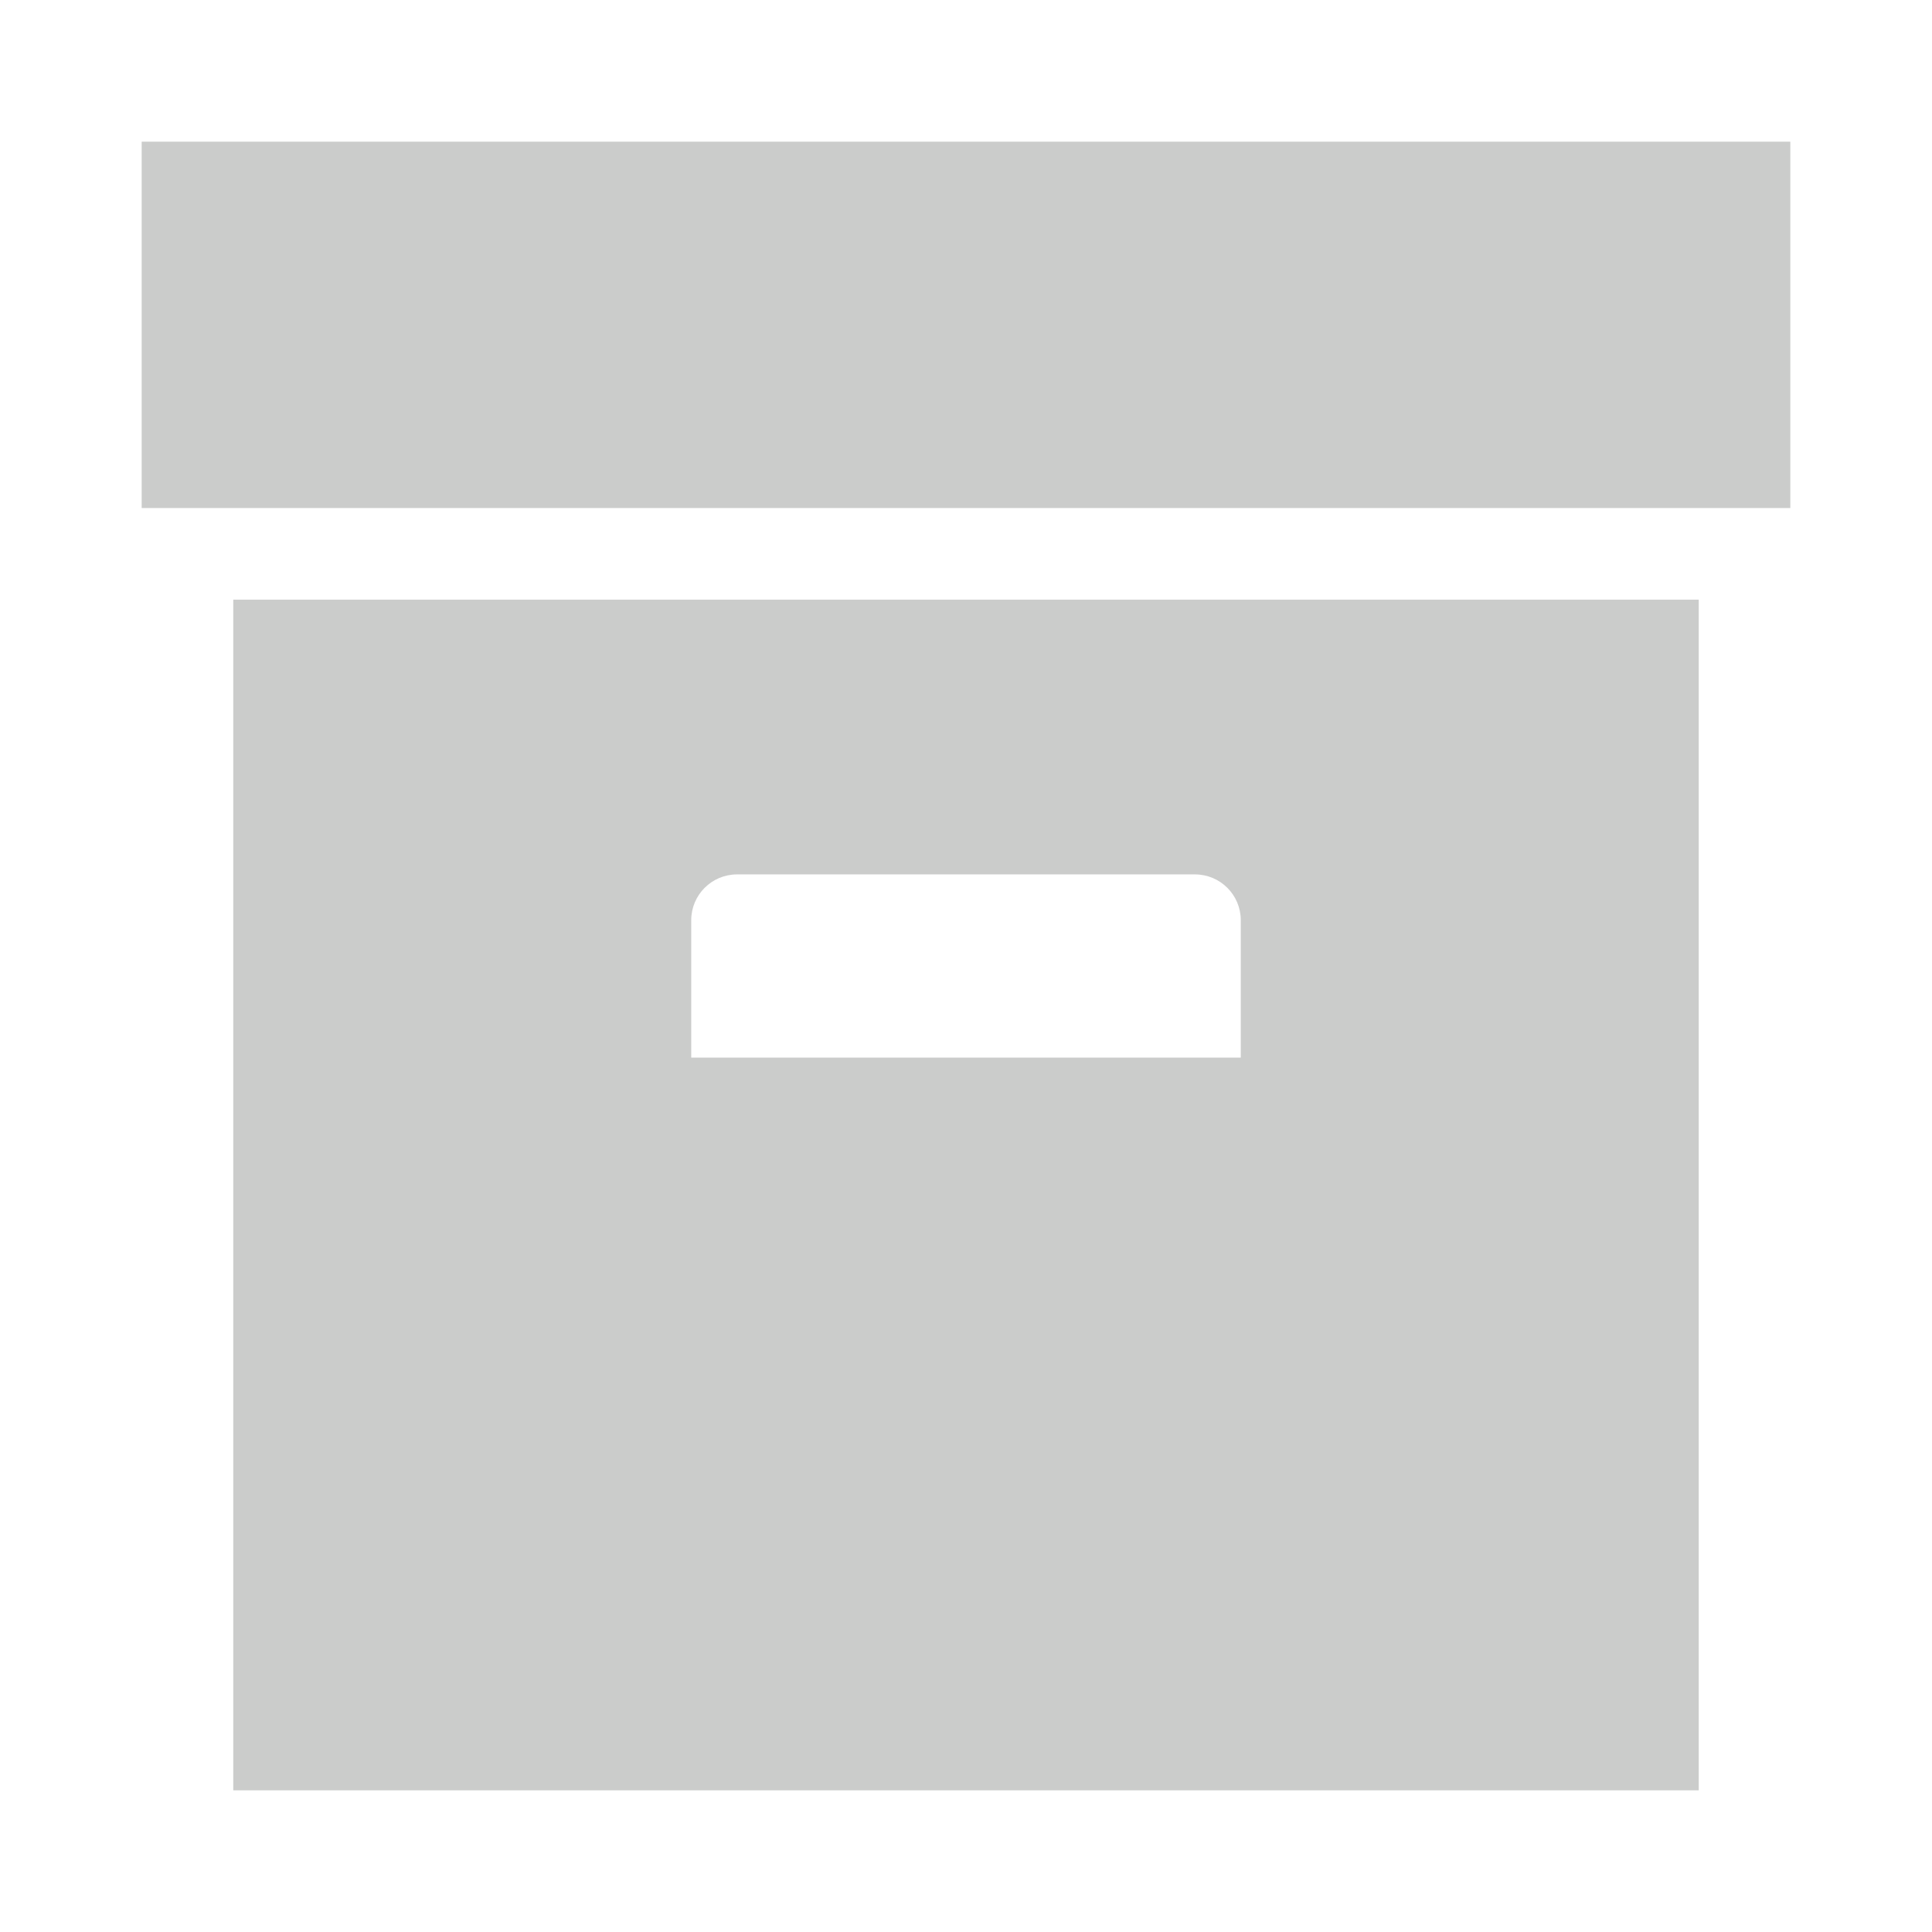
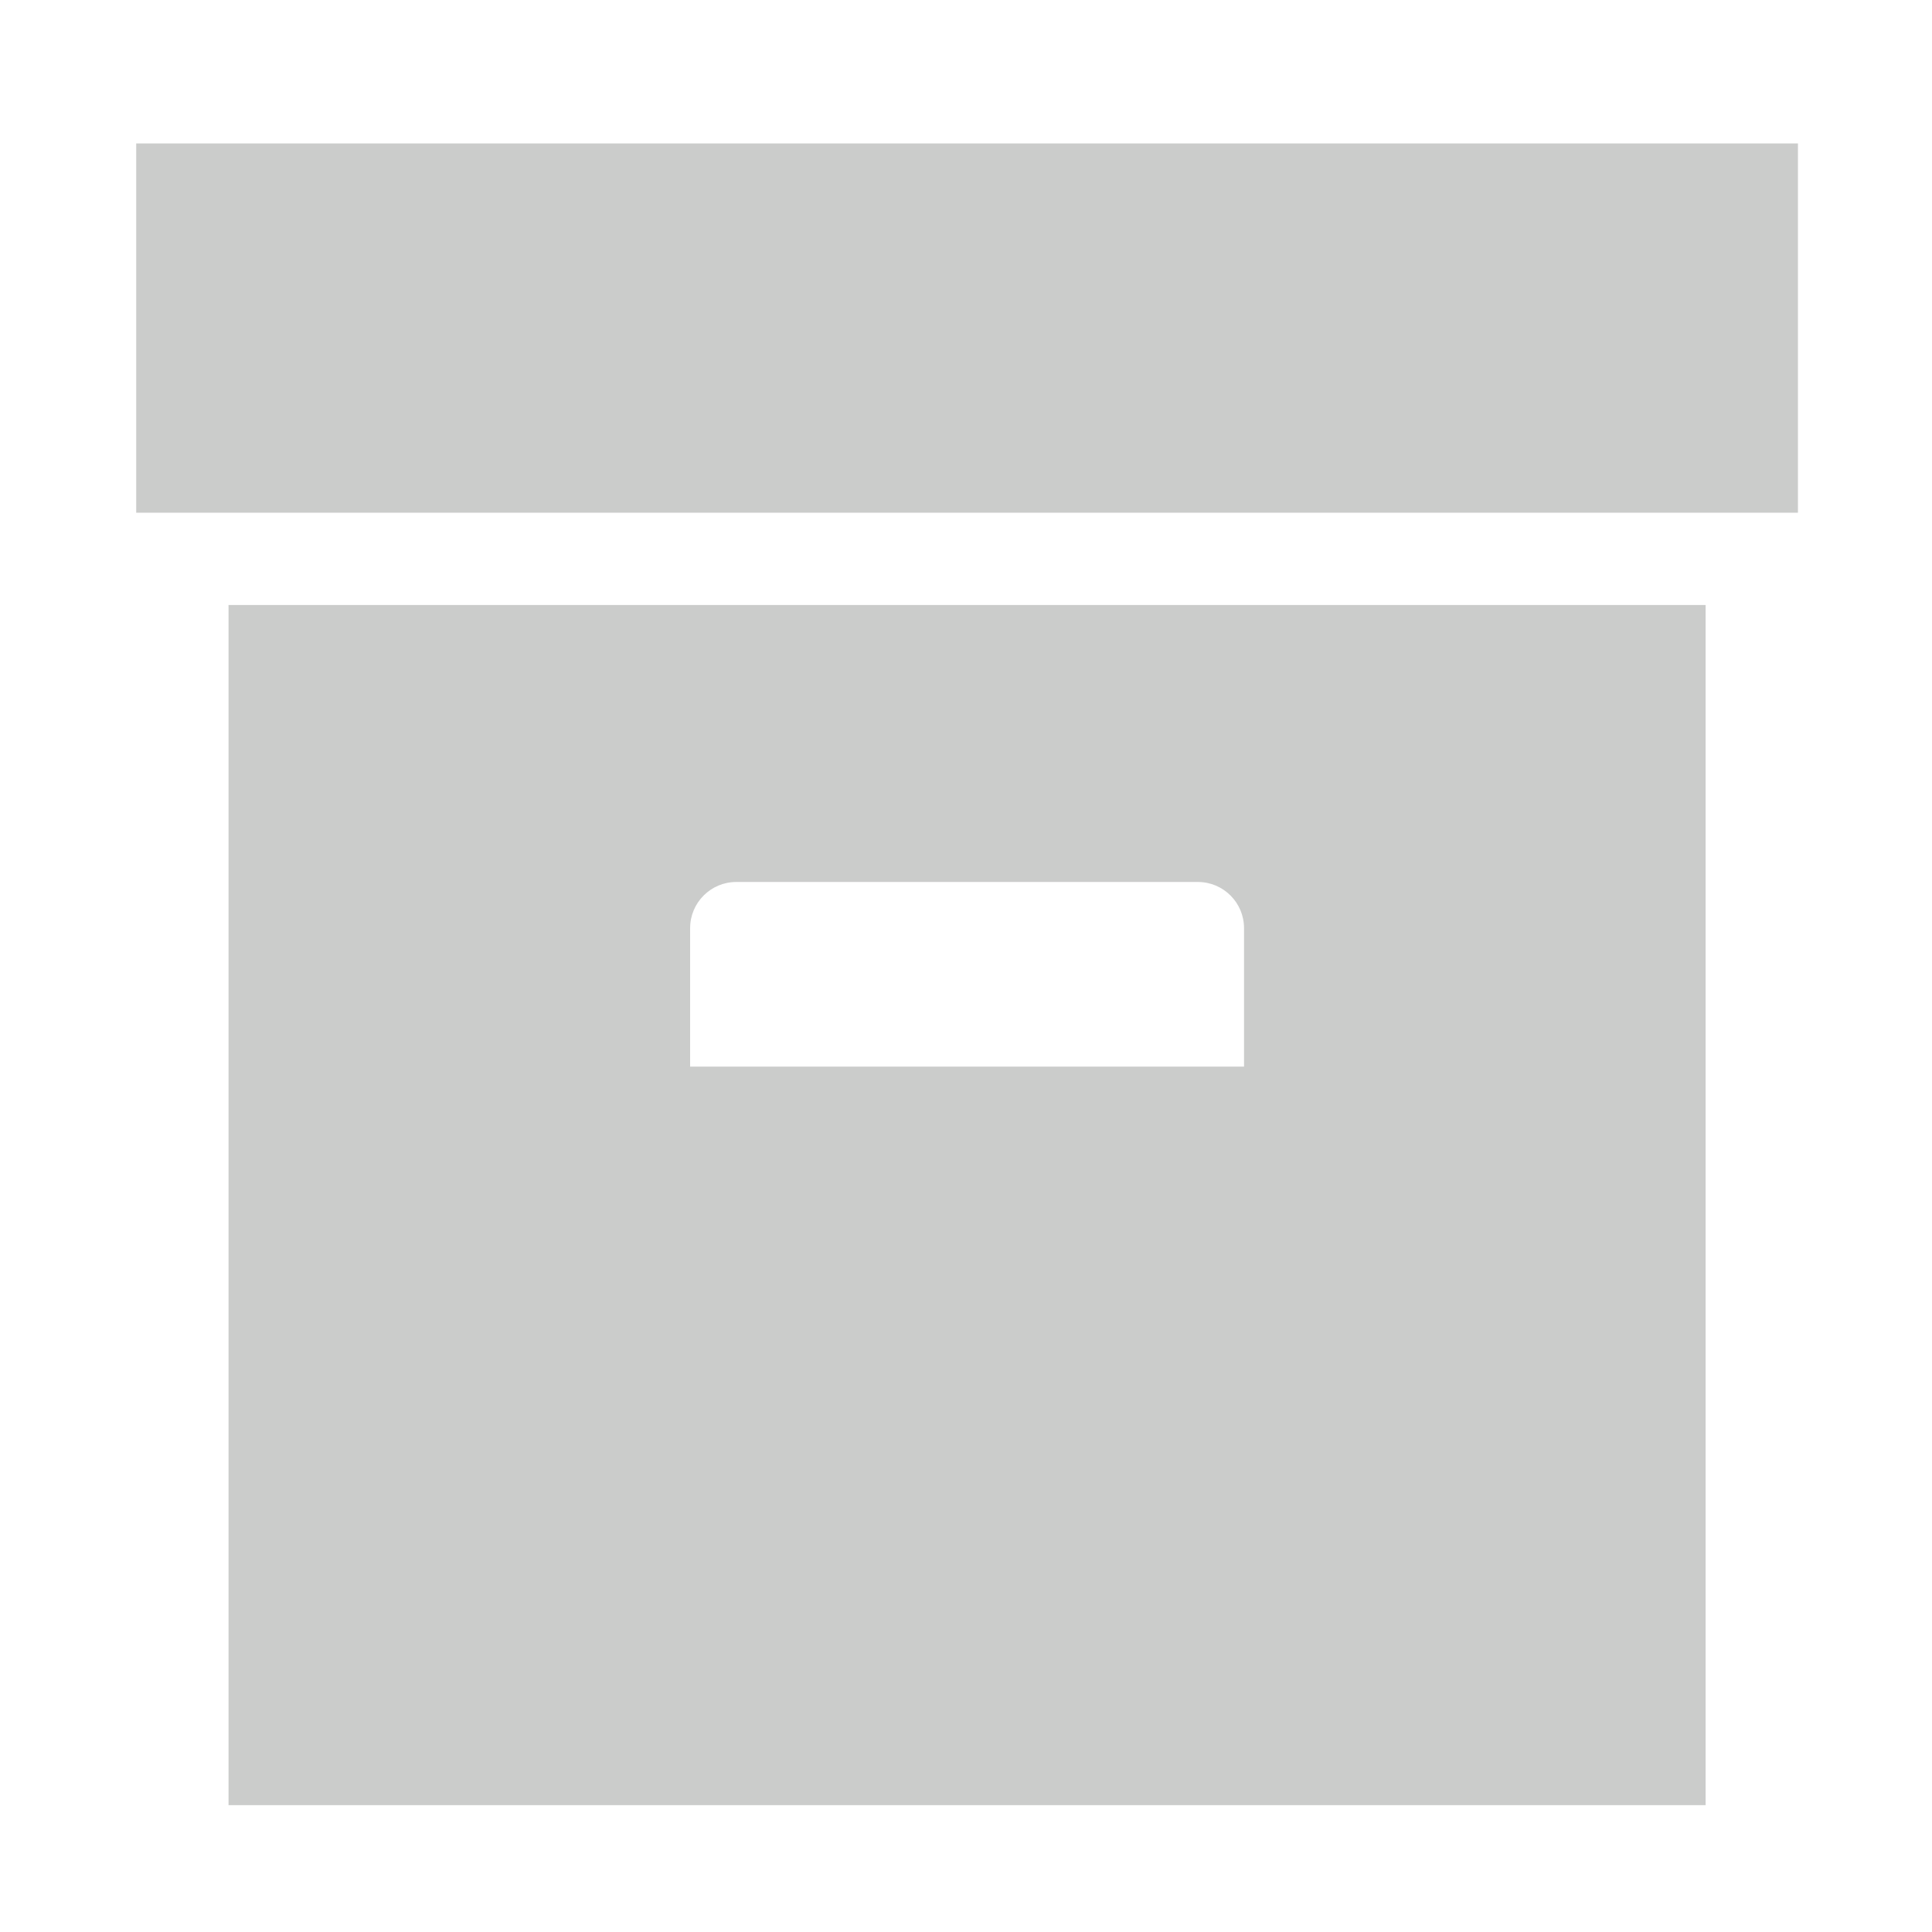
- <svg xmlns="http://www.w3.org/2000/svg" version="1.1" viewBox="0 0 900 900" xml:space="preserve">
-   <g>
-     <g>
-       <g>
-         <path d="M66 66h768v170.667h-768v-170.667zM108.667 279.333h682.667v554.667h-682.667v-554.667zM343.333 407.333c-11.776 0-21.333 9.557-21.333 21.333v64h256v-64c0-11.776-9.557-21.333-21.333-21.333h-213.333z" data-original="#000000" class="active-path" data-old_color="#000000" fill="#cbcccb" />
-       </g>
-     </g>
-   </g>
+ <svg xmlns="http://www.w3.org/2000/svg" version="1.1" width="1024" height="1024" viewBox="0 0 1024 1024">
+   <path fill="#cbcccb" d="M72.195 76.021h880.751v195.726h-880.751v-195.726zM121.127 320.671h782.888v636.101h-782.888v-636.101zM390.245 467.465c-13.503 0-24.462 10.959-24.462 24.462v73.394h293.581v-73.394c0-13.503-10.959-24.462-24.462-24.462h-244.65z" />
</svg>
